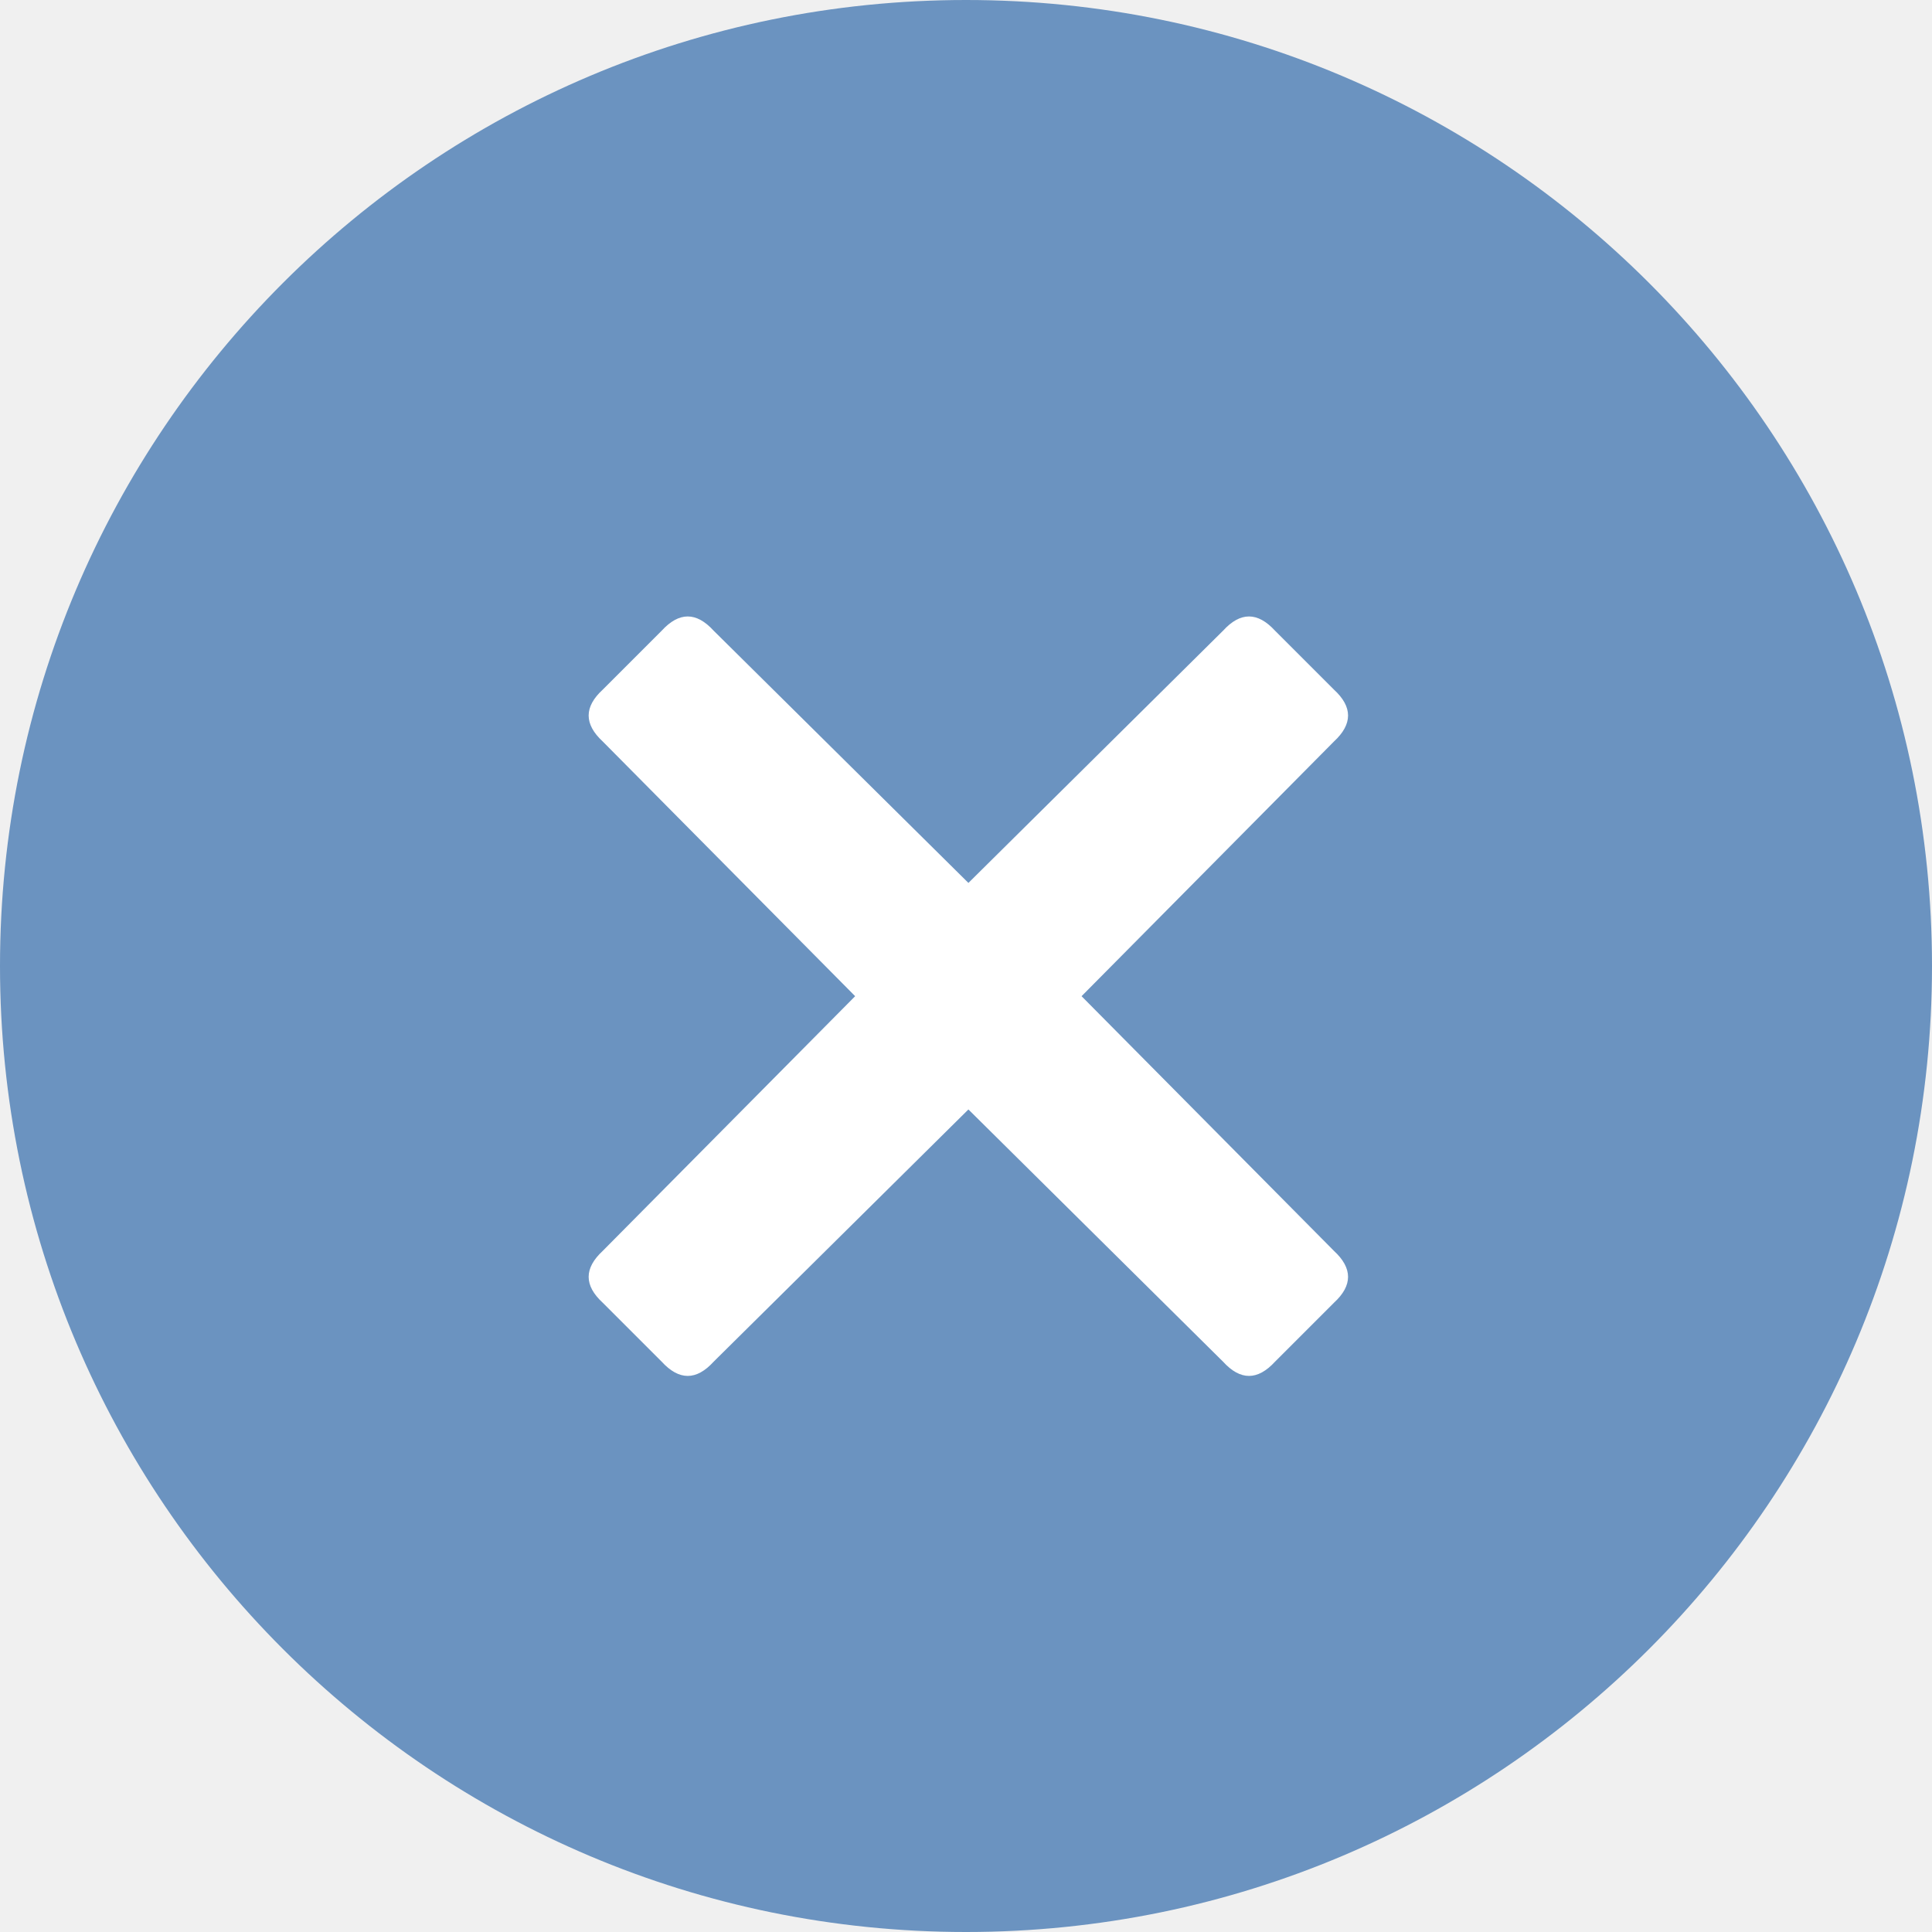
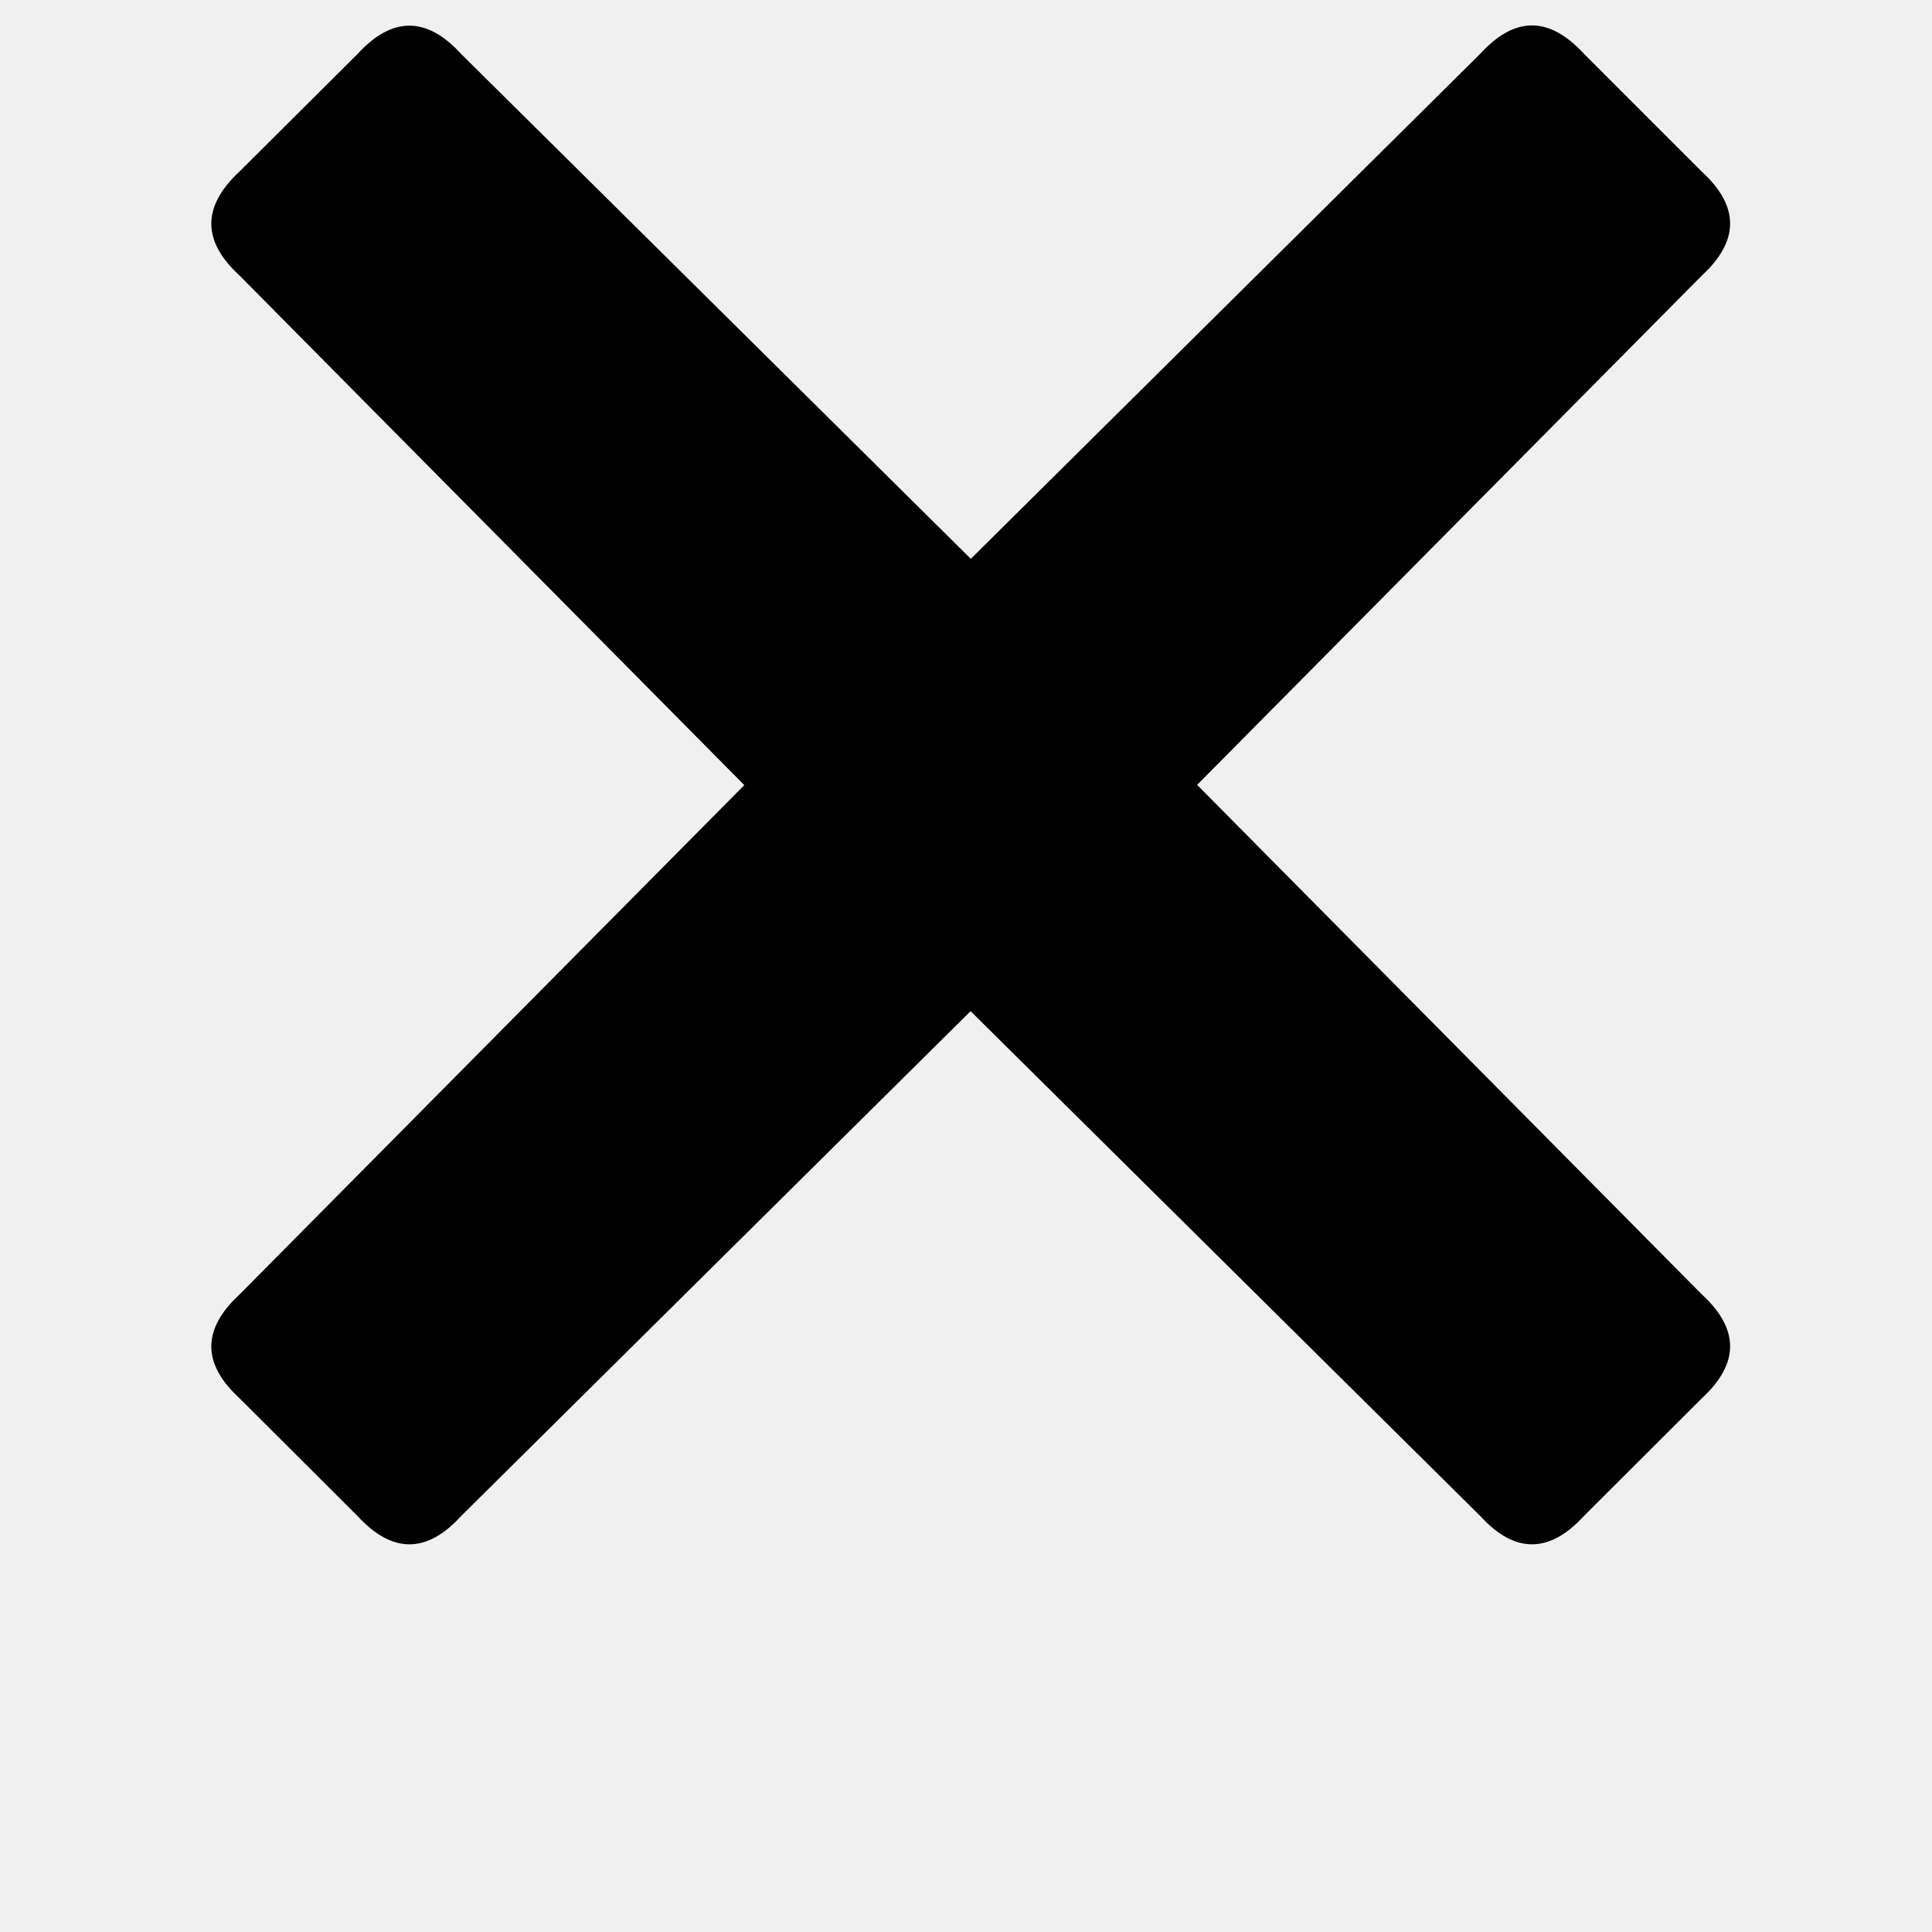
- <svg xmlns="http://www.w3.org/2000/svg" width="16" fill="#6B93C0" height="16" viewBox="0 0 16 16">
-   <path d="M16 8C16 12.418 12.418 16 8 16C3.582 16 0 12.418 0 8C0 3.582 3.582 0 8 0C12.418 0 16 3.582 16 8Z" />
-   <path d="M8.957 8.25L11.047 10.359C11.203 10.503 11.203 10.646 11.047 10.789L10.559 11.277C10.415 11.434 10.272 11.434 10.129 11.277L8.02 9.188L5.91 11.277C5.767 11.434 5.624 11.434 5.48 11.277L4.992 10.789C4.836 10.646 4.836 10.503 4.992 10.359L7.082 8.25L4.992 6.141C4.836 5.997 4.836 5.854 4.992 5.711L5.48 5.223C5.624 5.066 5.767 5.066 5.91 5.223L8.02 7.312L10.129 5.223C10.272 5.066 10.415 5.066 10.559 5.223L11.047 5.711C11.203 5.854 11.203 5.997 11.047 6.141L8.957 8.25Z" fill="white" />
+ <svg xmlns="http://www.w3.org/2000/svg" viewBox="0 0 8 8" class="modal_content__close-icon" data-qa="transaction-info-modal__close-button" data-v-b47a7a48="">
+   <path d="M4.957 3.25l2.09 2.11c.156.143.156.286 0 .43l-.488.487c-.144.157-.287.157-.43 0l-2.11-2.09-2.109 2.09c-.143.157-.286.157-.43 0L.992 5.79c-.156-.143-.156-.286 0-.43l2.09-2.109-2.09-2.11C.836.998.836.855.992.71L1.48.224c.144-.157.287-.157.43 0l2.11 2.09L6.129.223c.143-.157.286-.157.43 0l.488.488c.156.143.156.286 0 .43L4.957 3.25z">
+ </path>
</svg>
